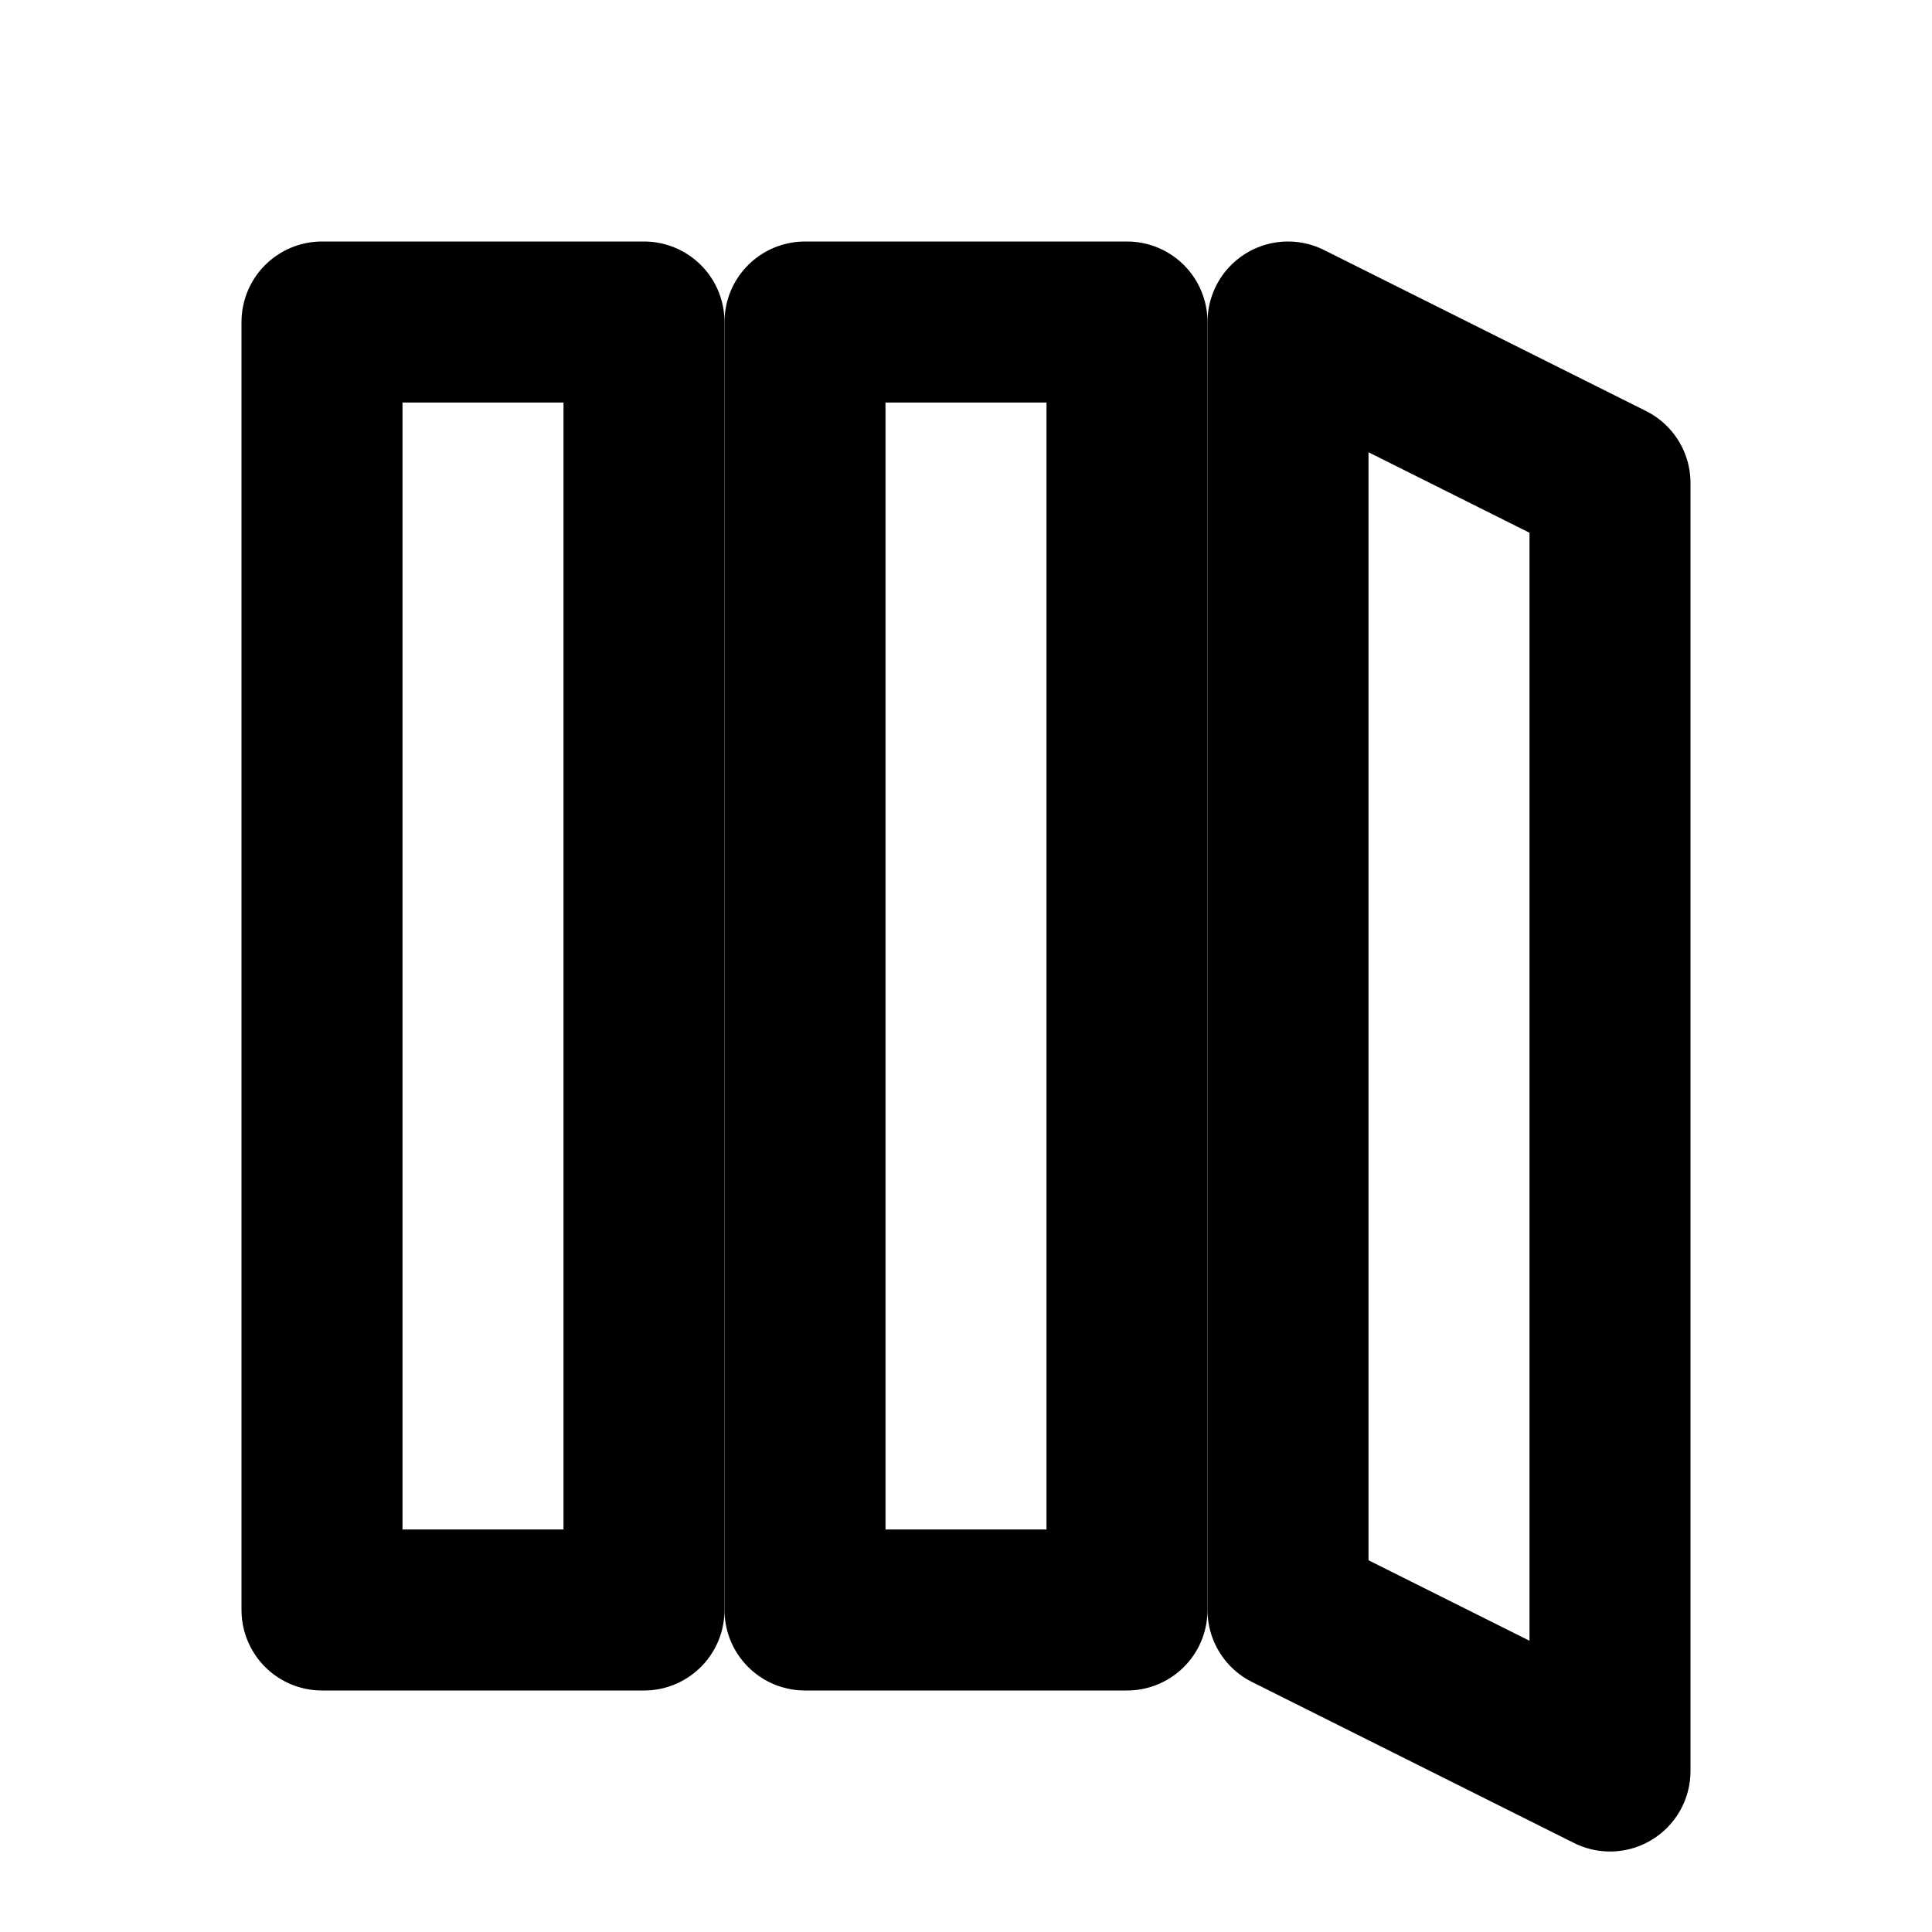
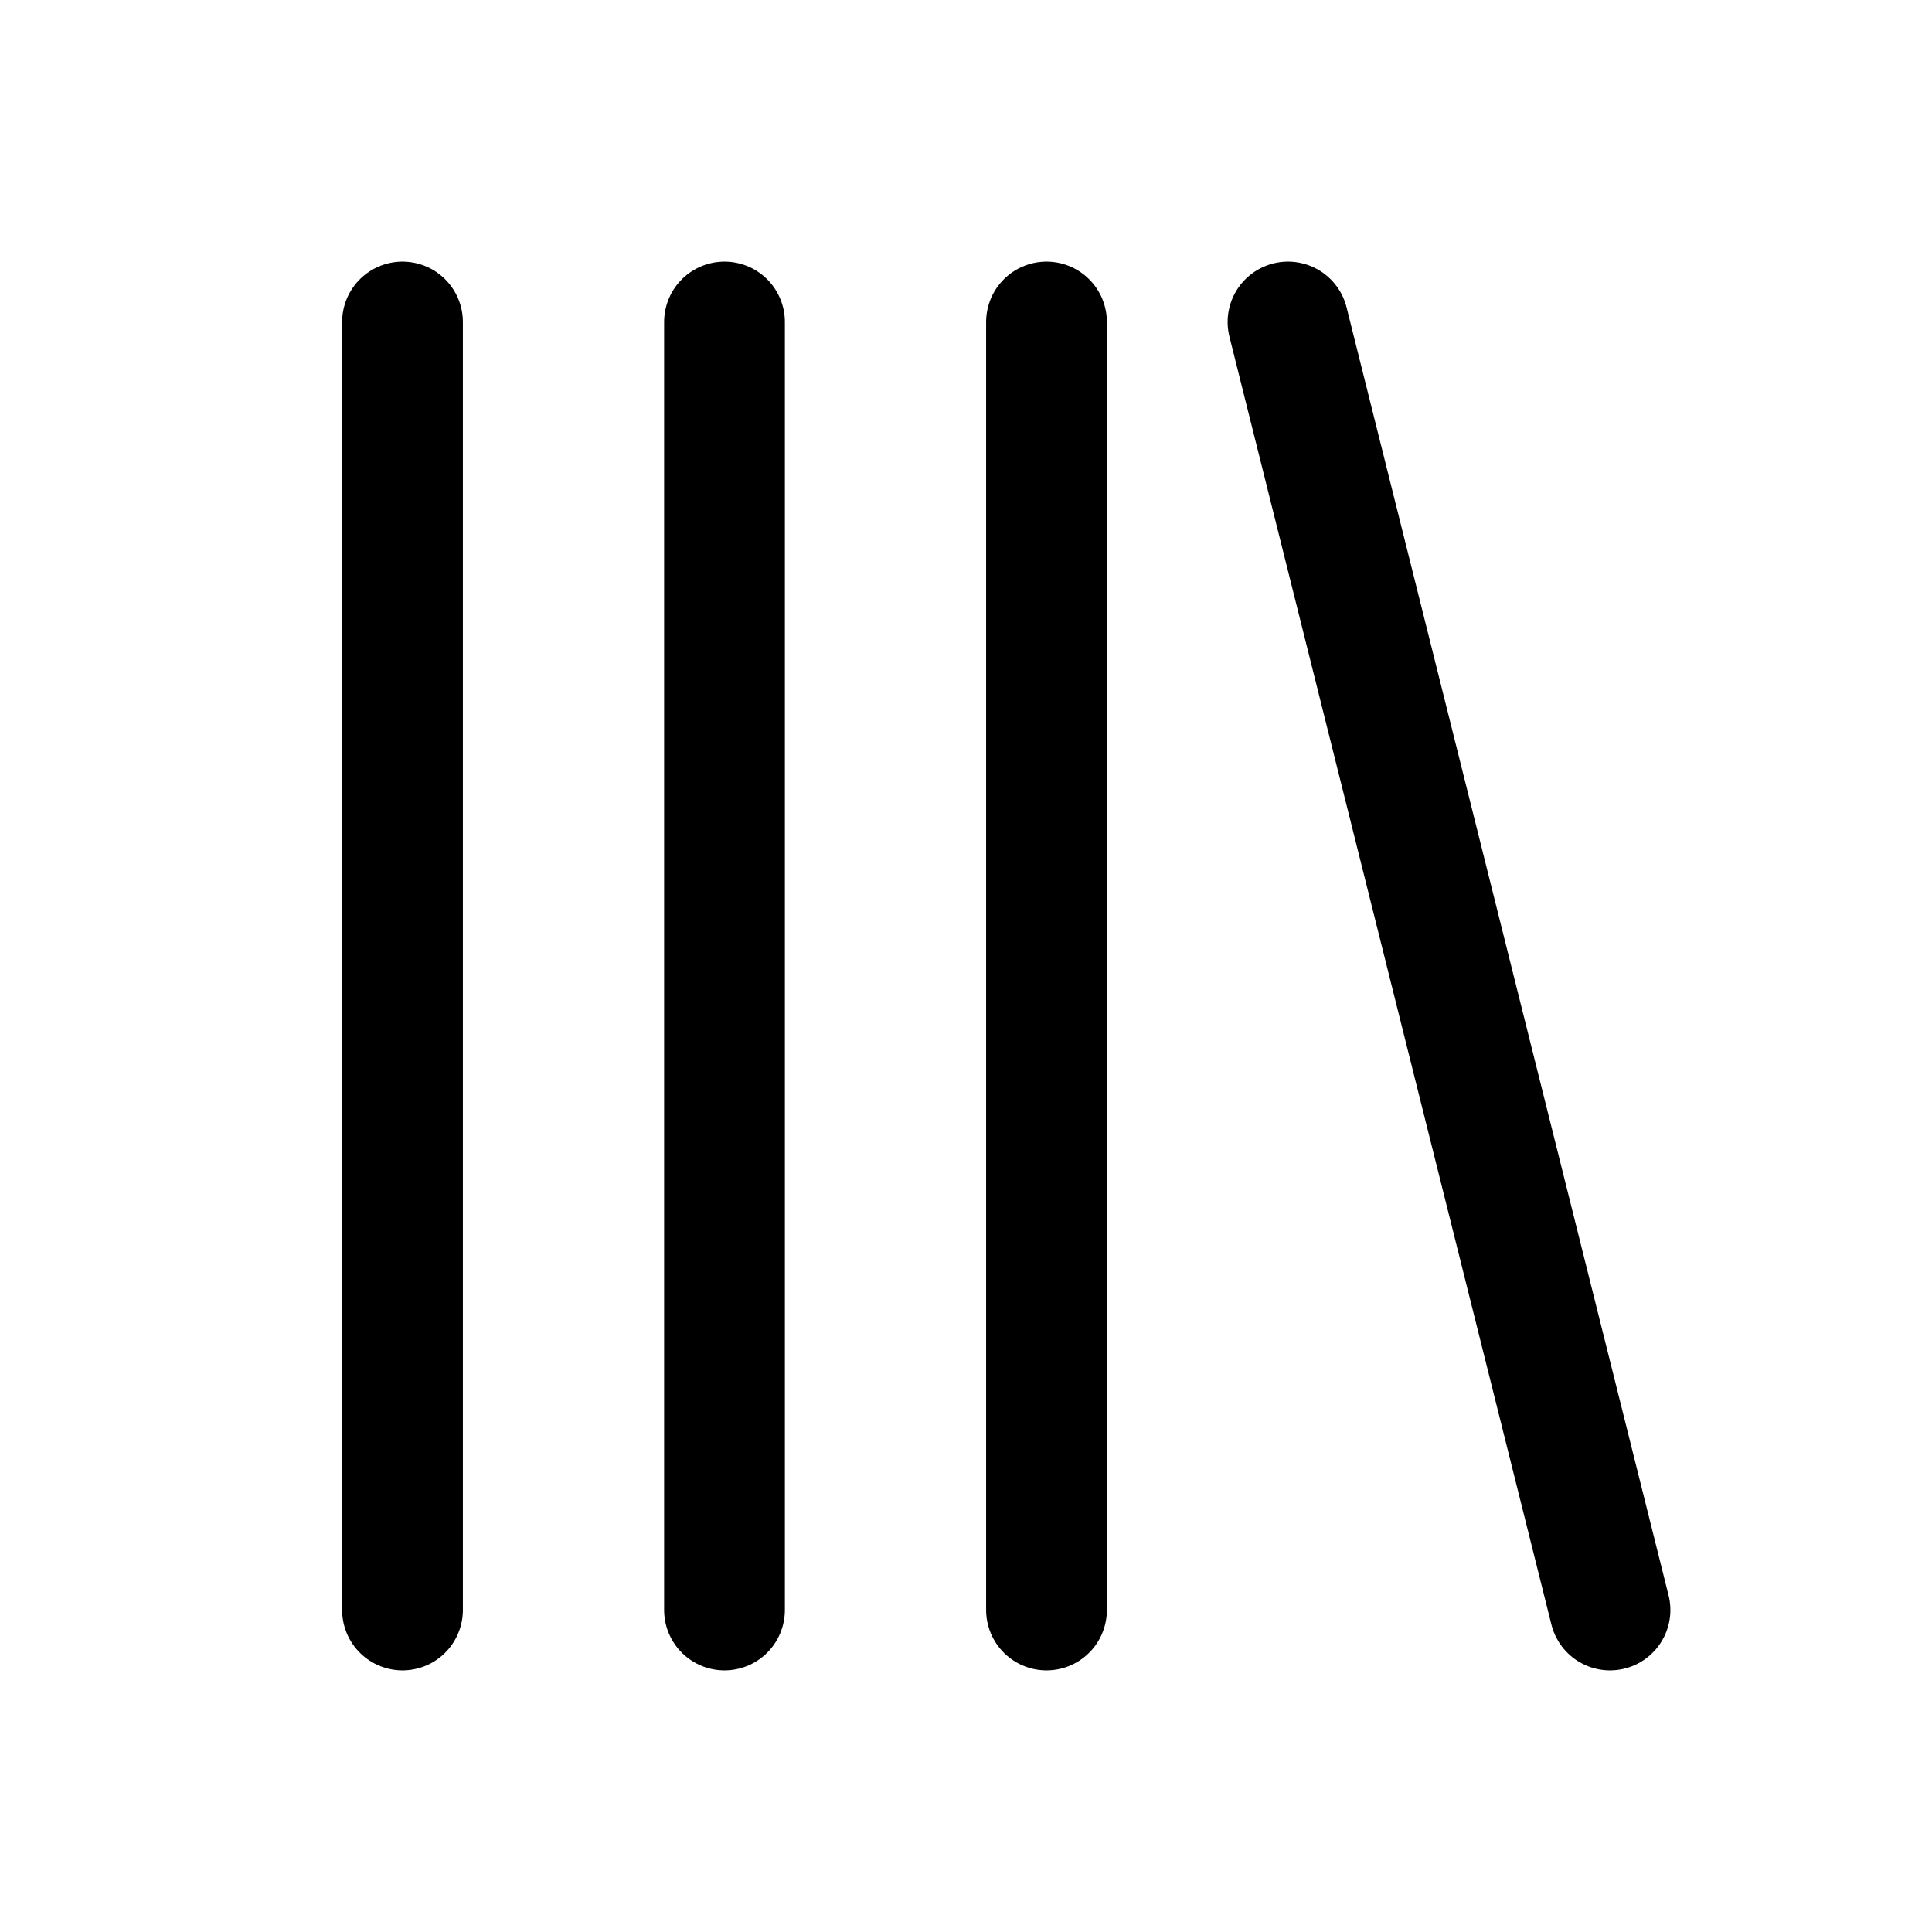
<svg xmlns="http://www.w3.org/2000/svg" width="24" height="24" viewBox="0 0 24 24" fill="none">
-   <path d="M4 4H8V20H4V4Z" stroke="currentColor" stroke-width="2" stroke-linecap="round" stroke-linejoin="round" />
-   <path d="M10 4H14V20H10V4Z" stroke="currentColor" stroke-width="2" stroke-linecap="round" stroke-linejoin="round" />
-   <path d="M16 4L20 6V22L16 20V4Z" stroke="currentColor" stroke-width="2" stroke-linecap="round" stroke-linejoin="round" />
+   <line x1="5" y1="4" x2="5" y2="20" stroke="currentColor" stroke-width="1.5" stroke-linecap="round" />
+   <line x1="9" y1="4" x2="9" y2="20" stroke="currentColor" stroke-width="1.5" stroke-linecap="round" />
+   <line x1="13" y1="4" x2="13" y2="20" stroke="currentColor" stroke-width="1.5" stroke-linecap="round" />
+   <line x1="16" y1="4" x2="20" y2="20" stroke="currentColor" stroke-width="1.5" stroke-linecap="round" />
</svg>
